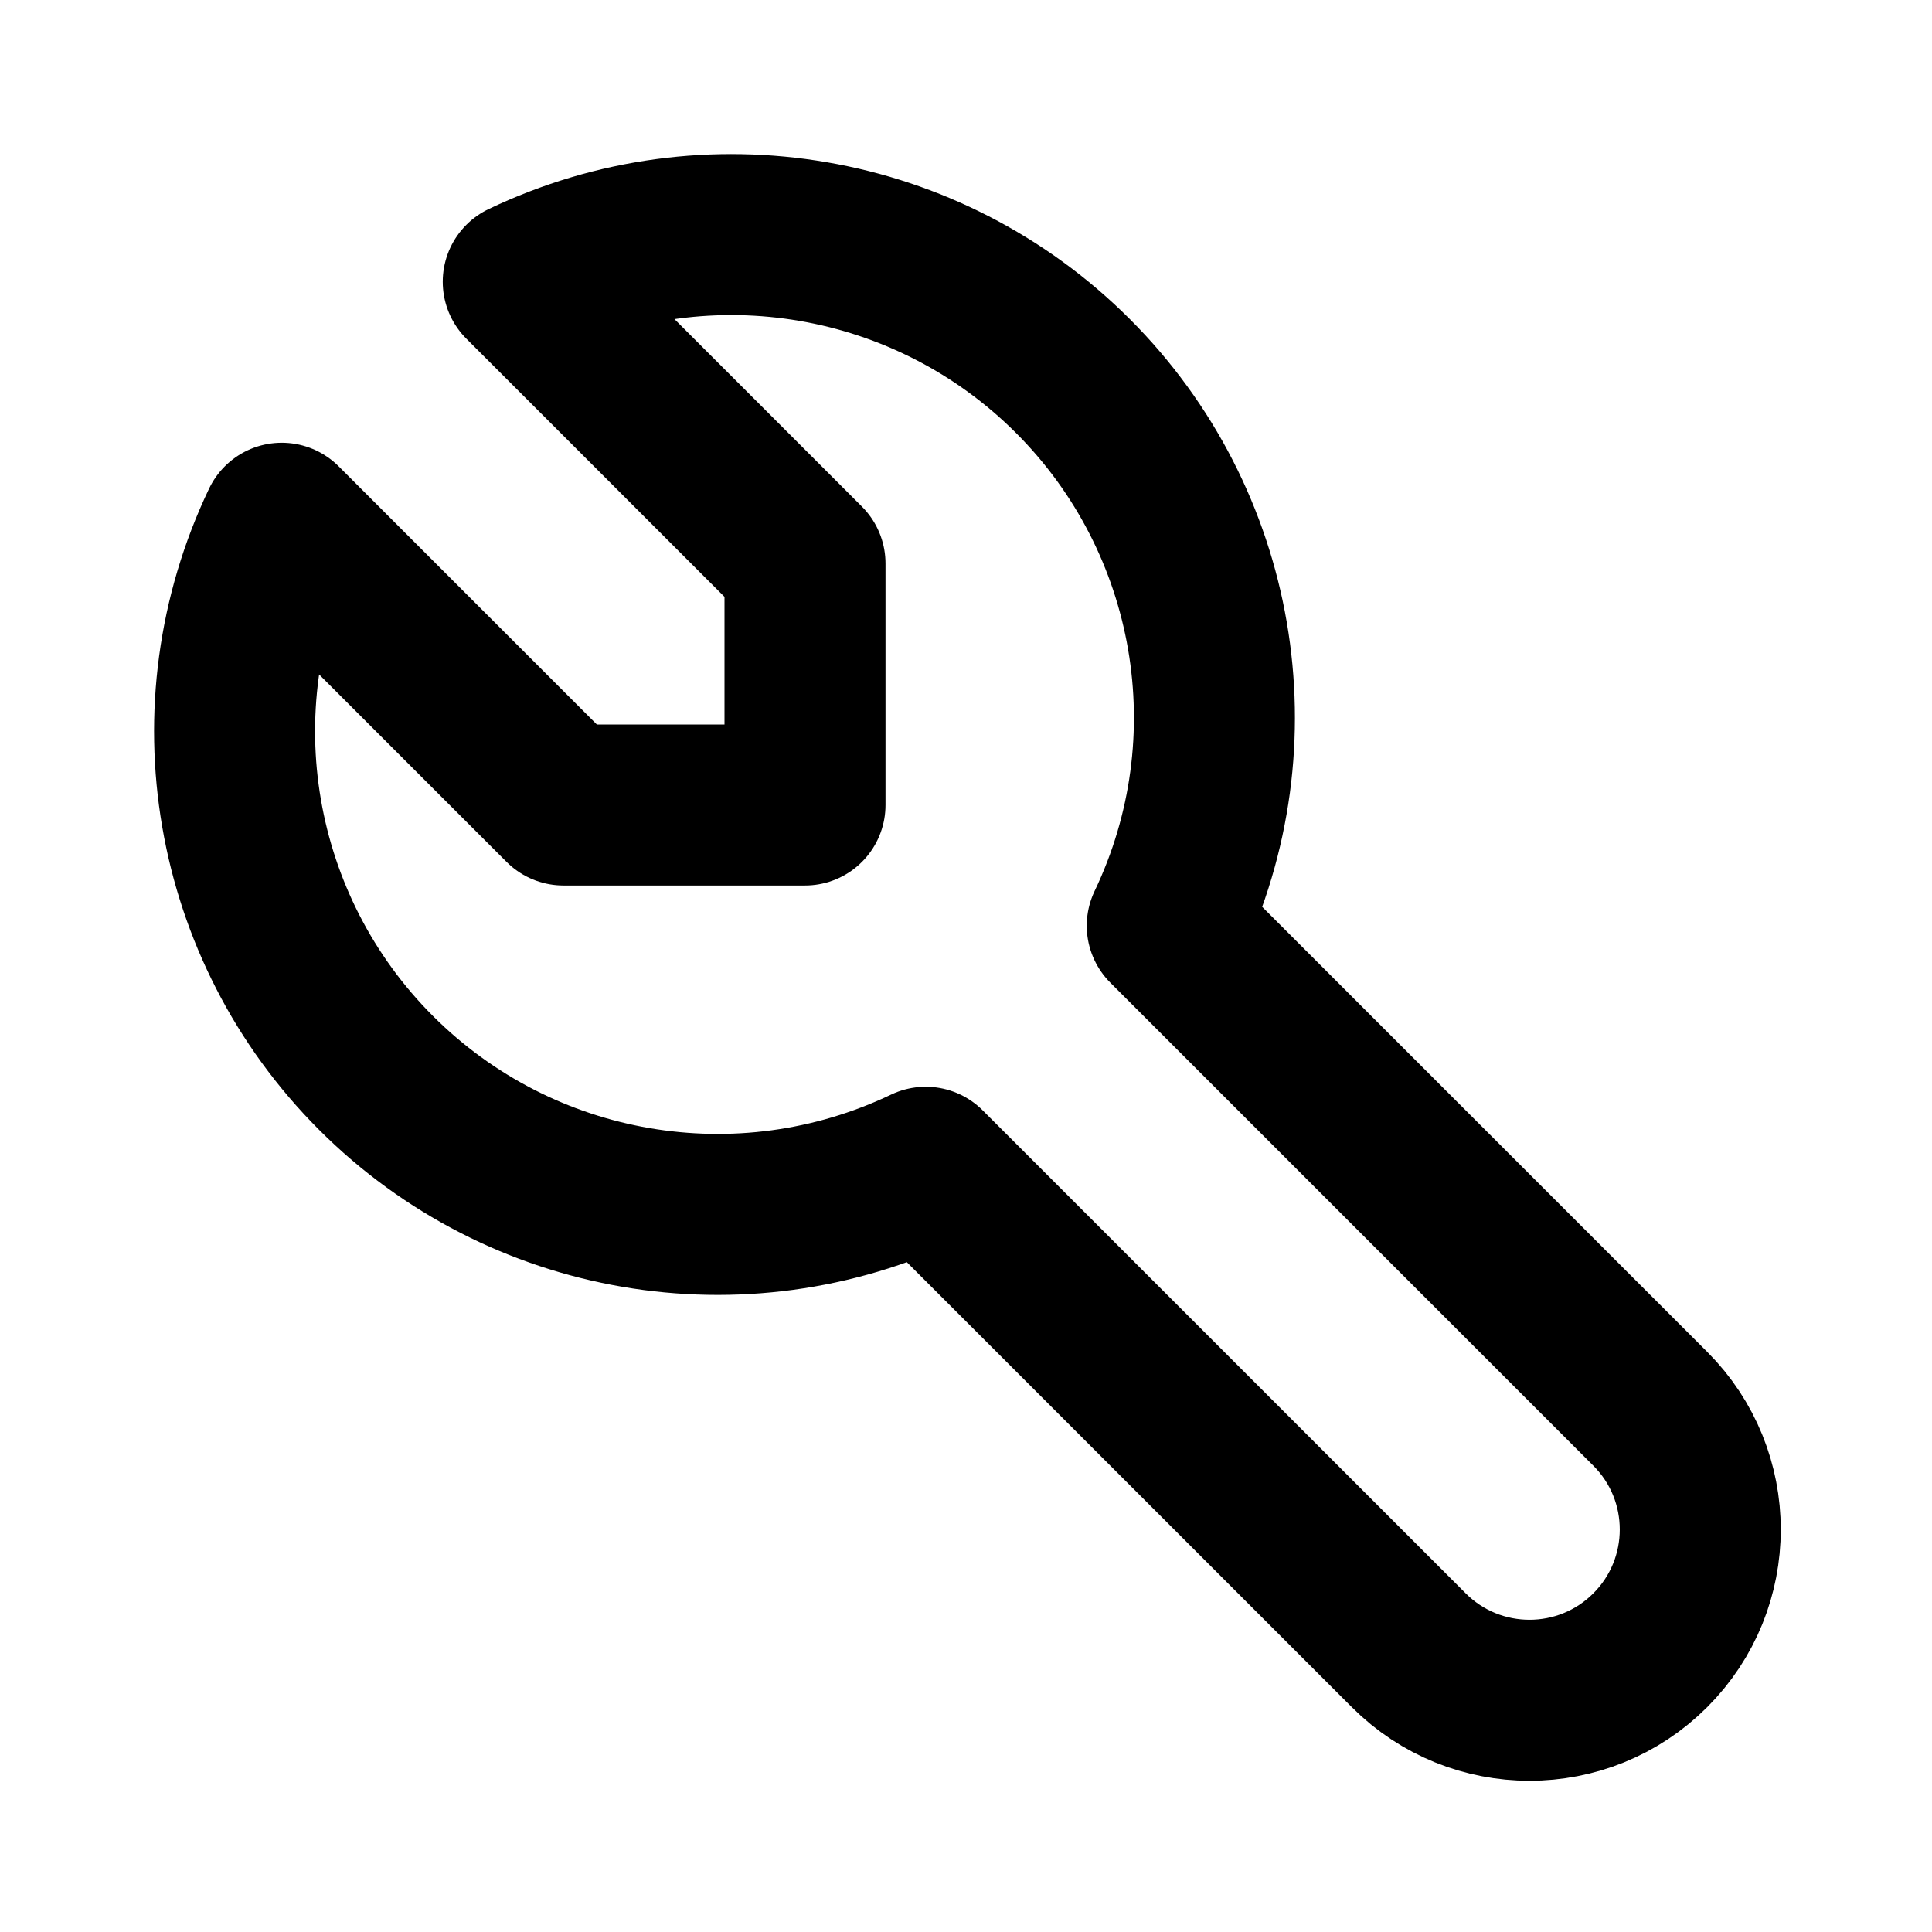
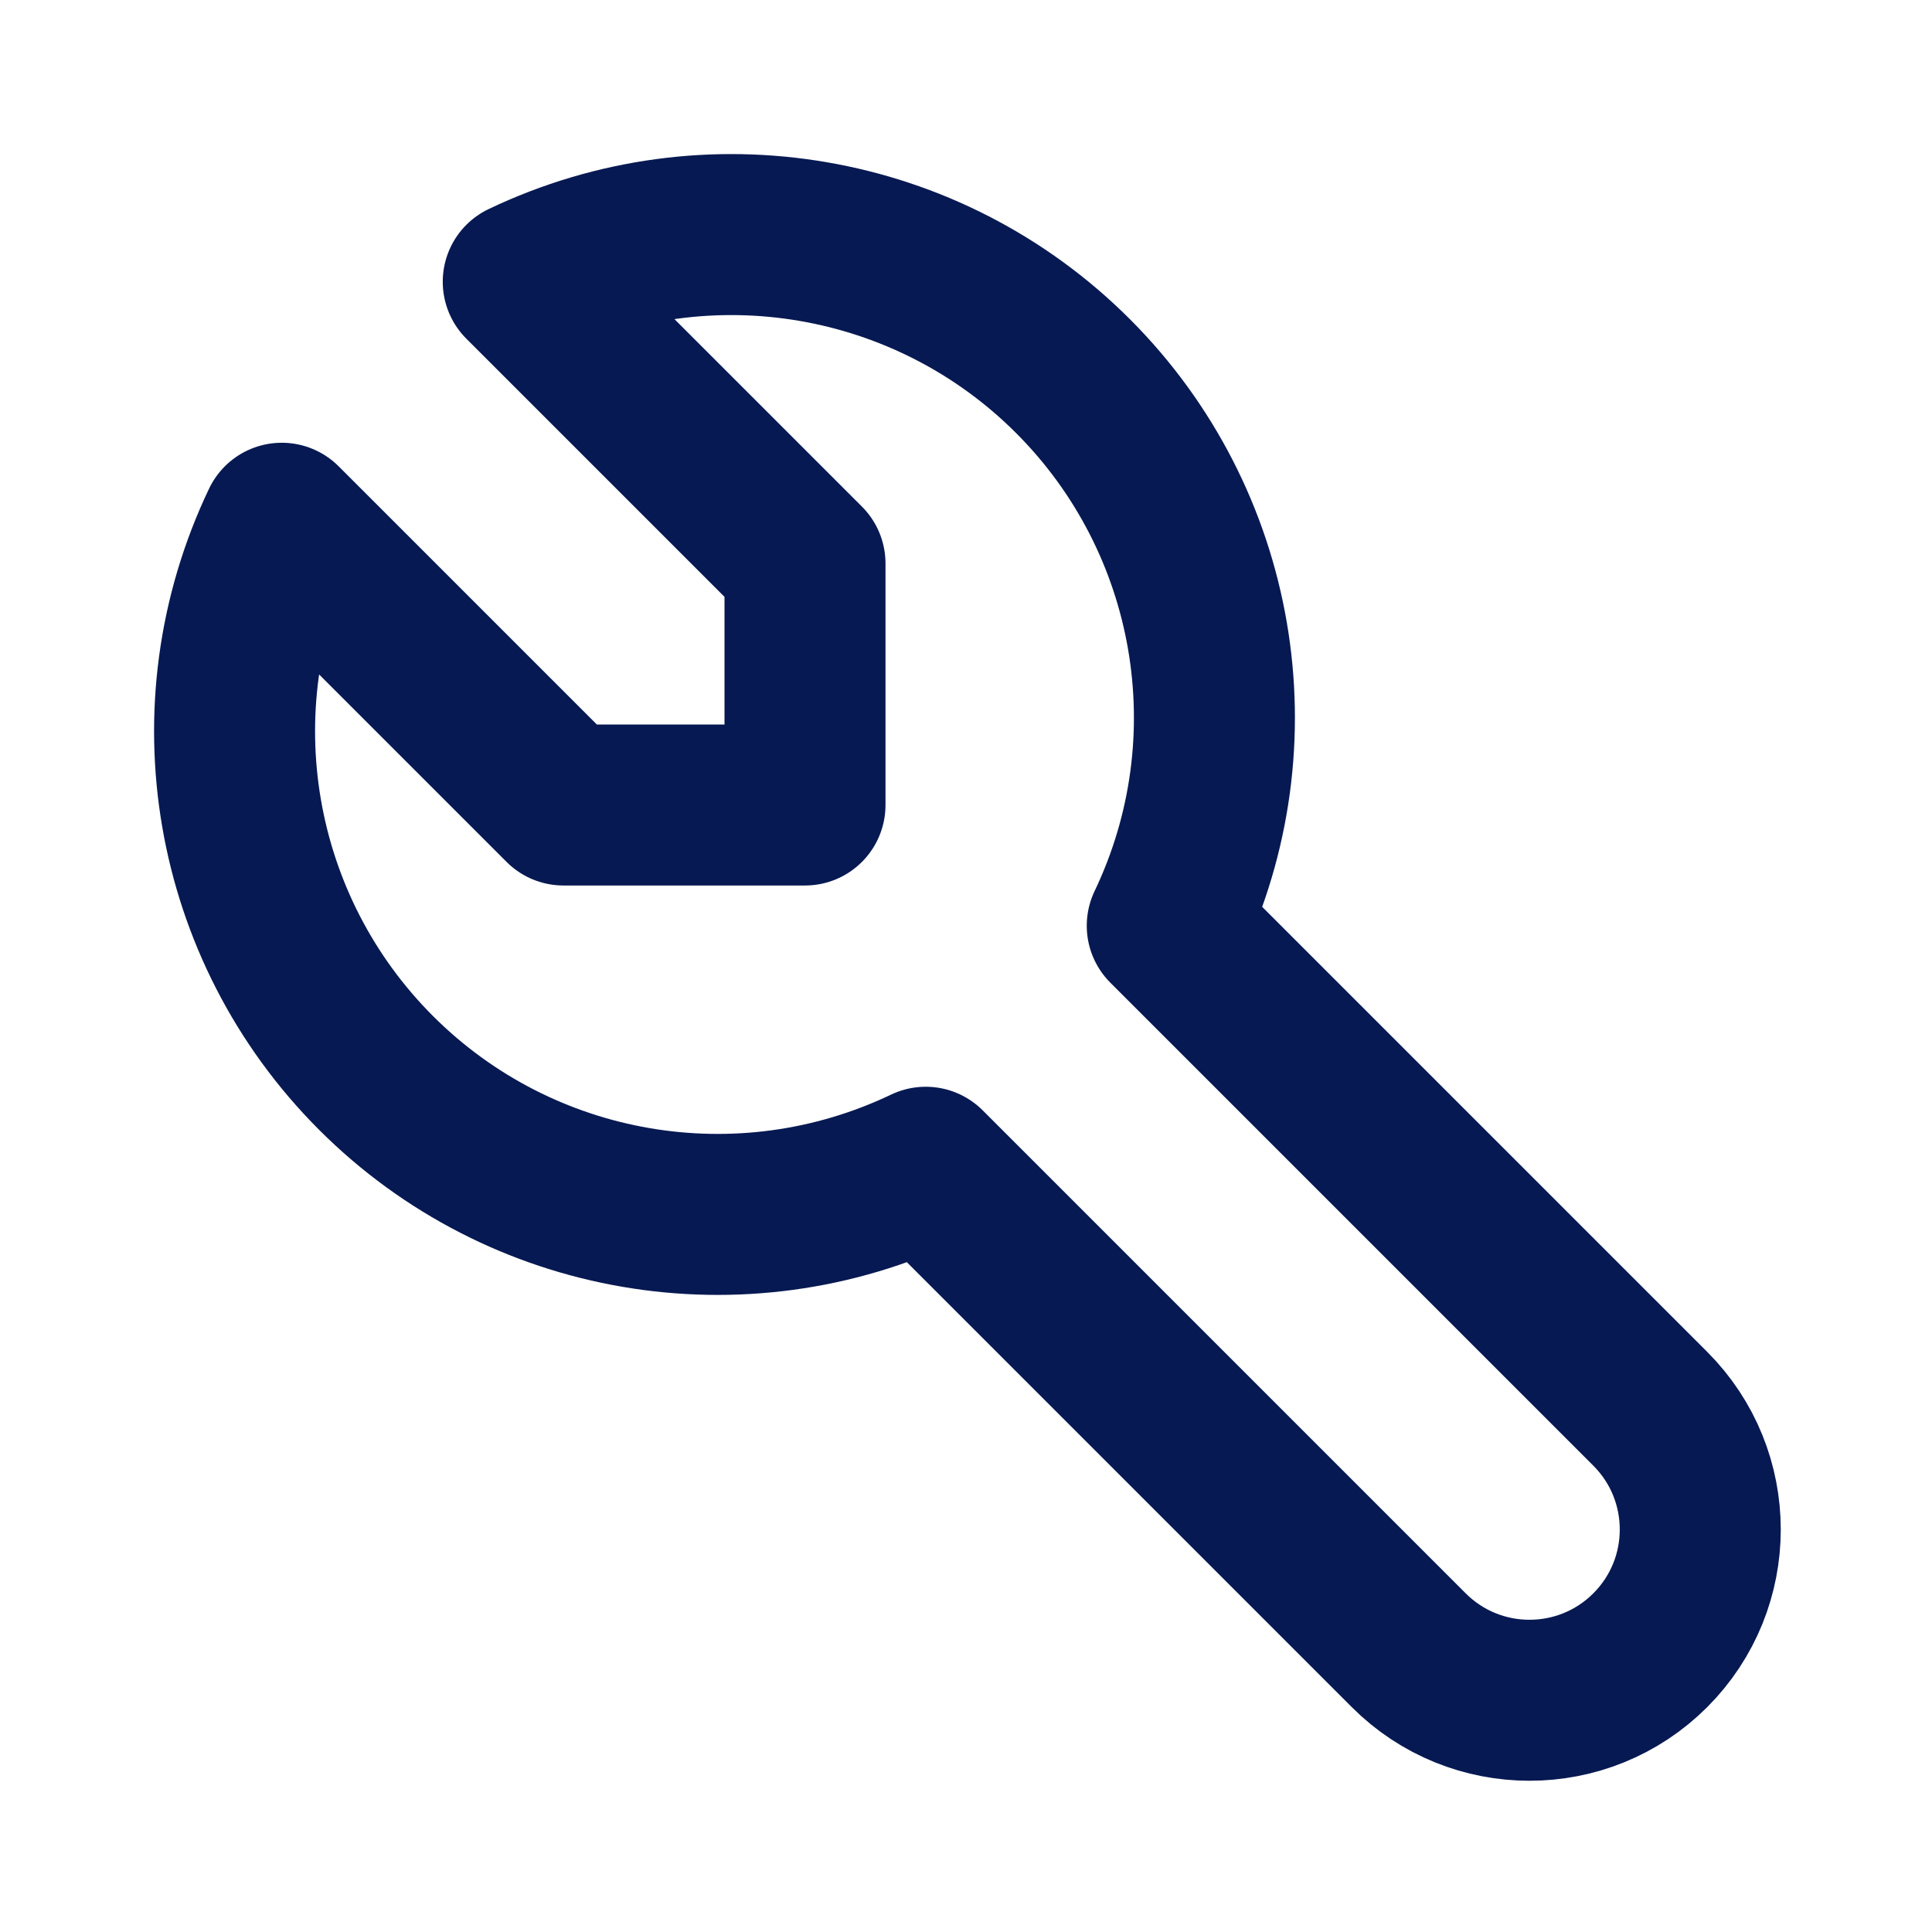
- <svg xmlns="http://www.w3.org/2000/svg" width="24" height="24" viewBox="0 0 24 24" fill="none" stroke="currentColor" stroke-width="2" stroke-linecap="round" stroke-linejoin="round" class="icon icon-tabler icons-tabler-outline icon-tabler-tool">
+ <svg xmlns="http://www.w3.org/2000/svg" width="24" height="24" viewBox="0 0 24 24" fill="none" stroke="#071952" stroke-width="2" stroke-linecap="round" stroke-linejoin="round" class="icon icon-tabler icons-tabler-outline icon-tabler-tool">
  <path stroke="none" d="M0 0h24v24H0z" fill="none" />
  <path d="M7 10h3v-3l-3.5 -3.5a6 6 0 0 1 8 8l6 6a2 2 0 0 1 -3 3l-6 -6a6 6 0 0 1 -8 -8l3.5 3.5" />
</svg>
